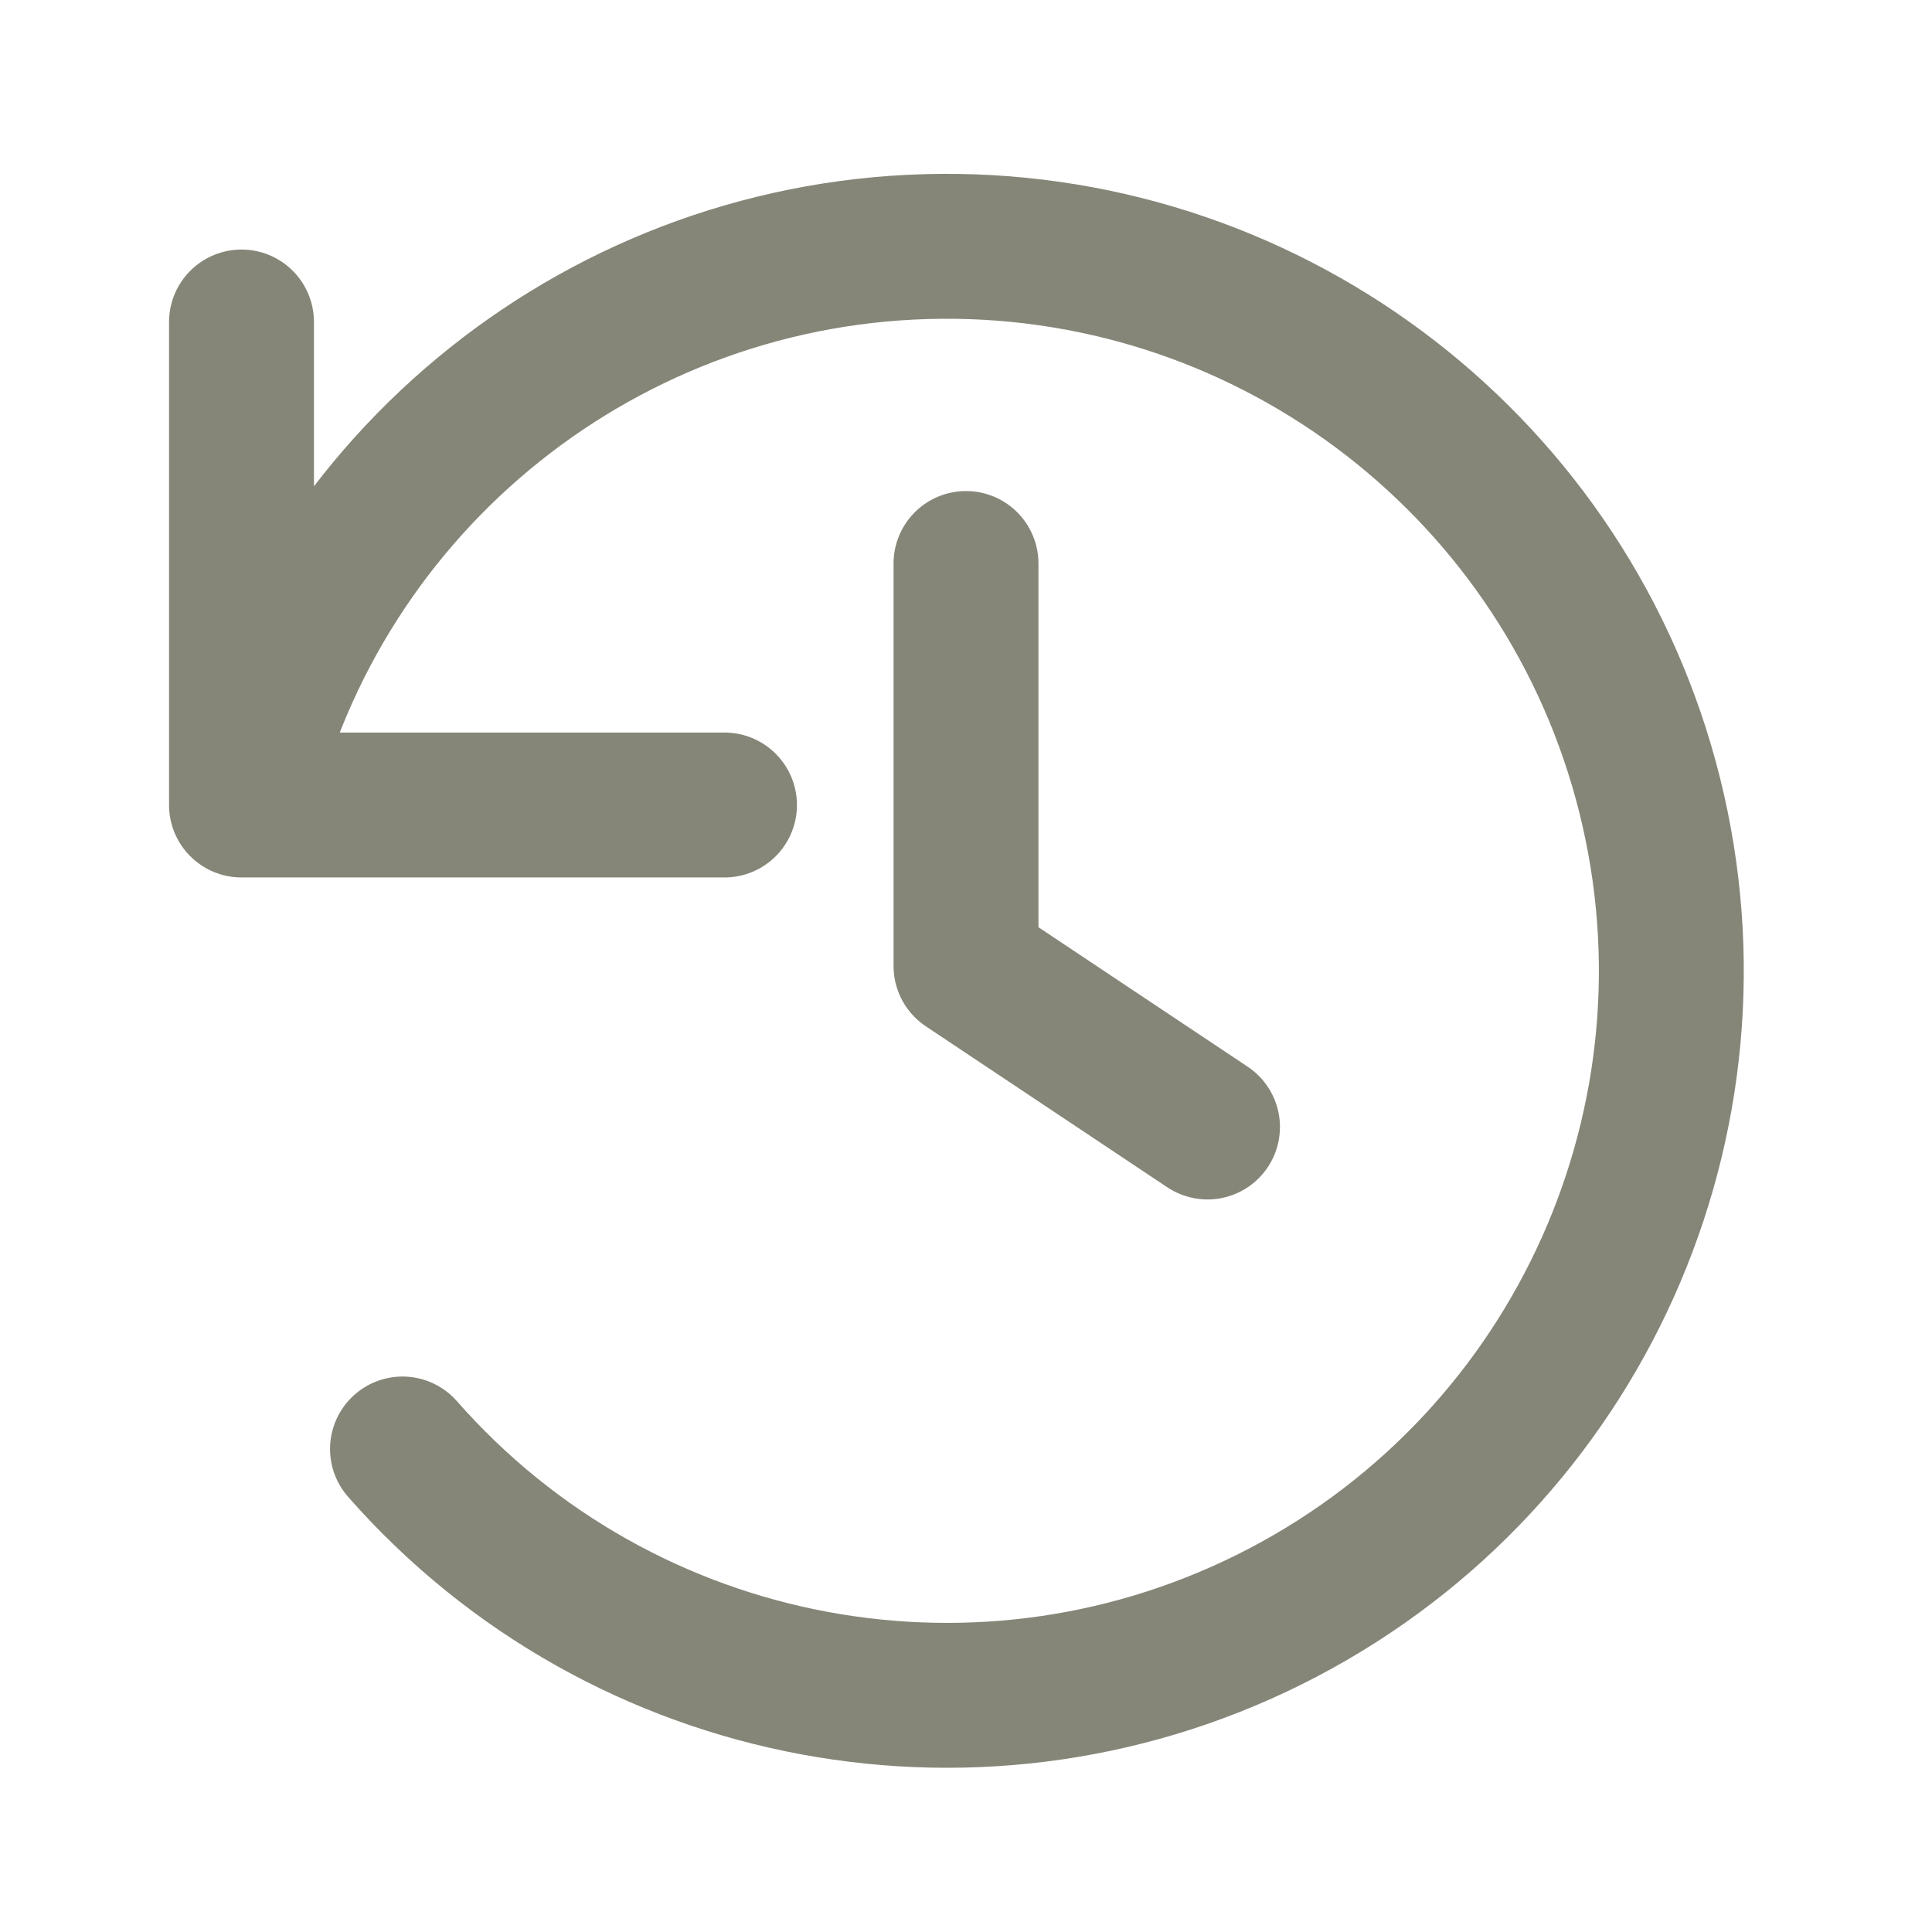
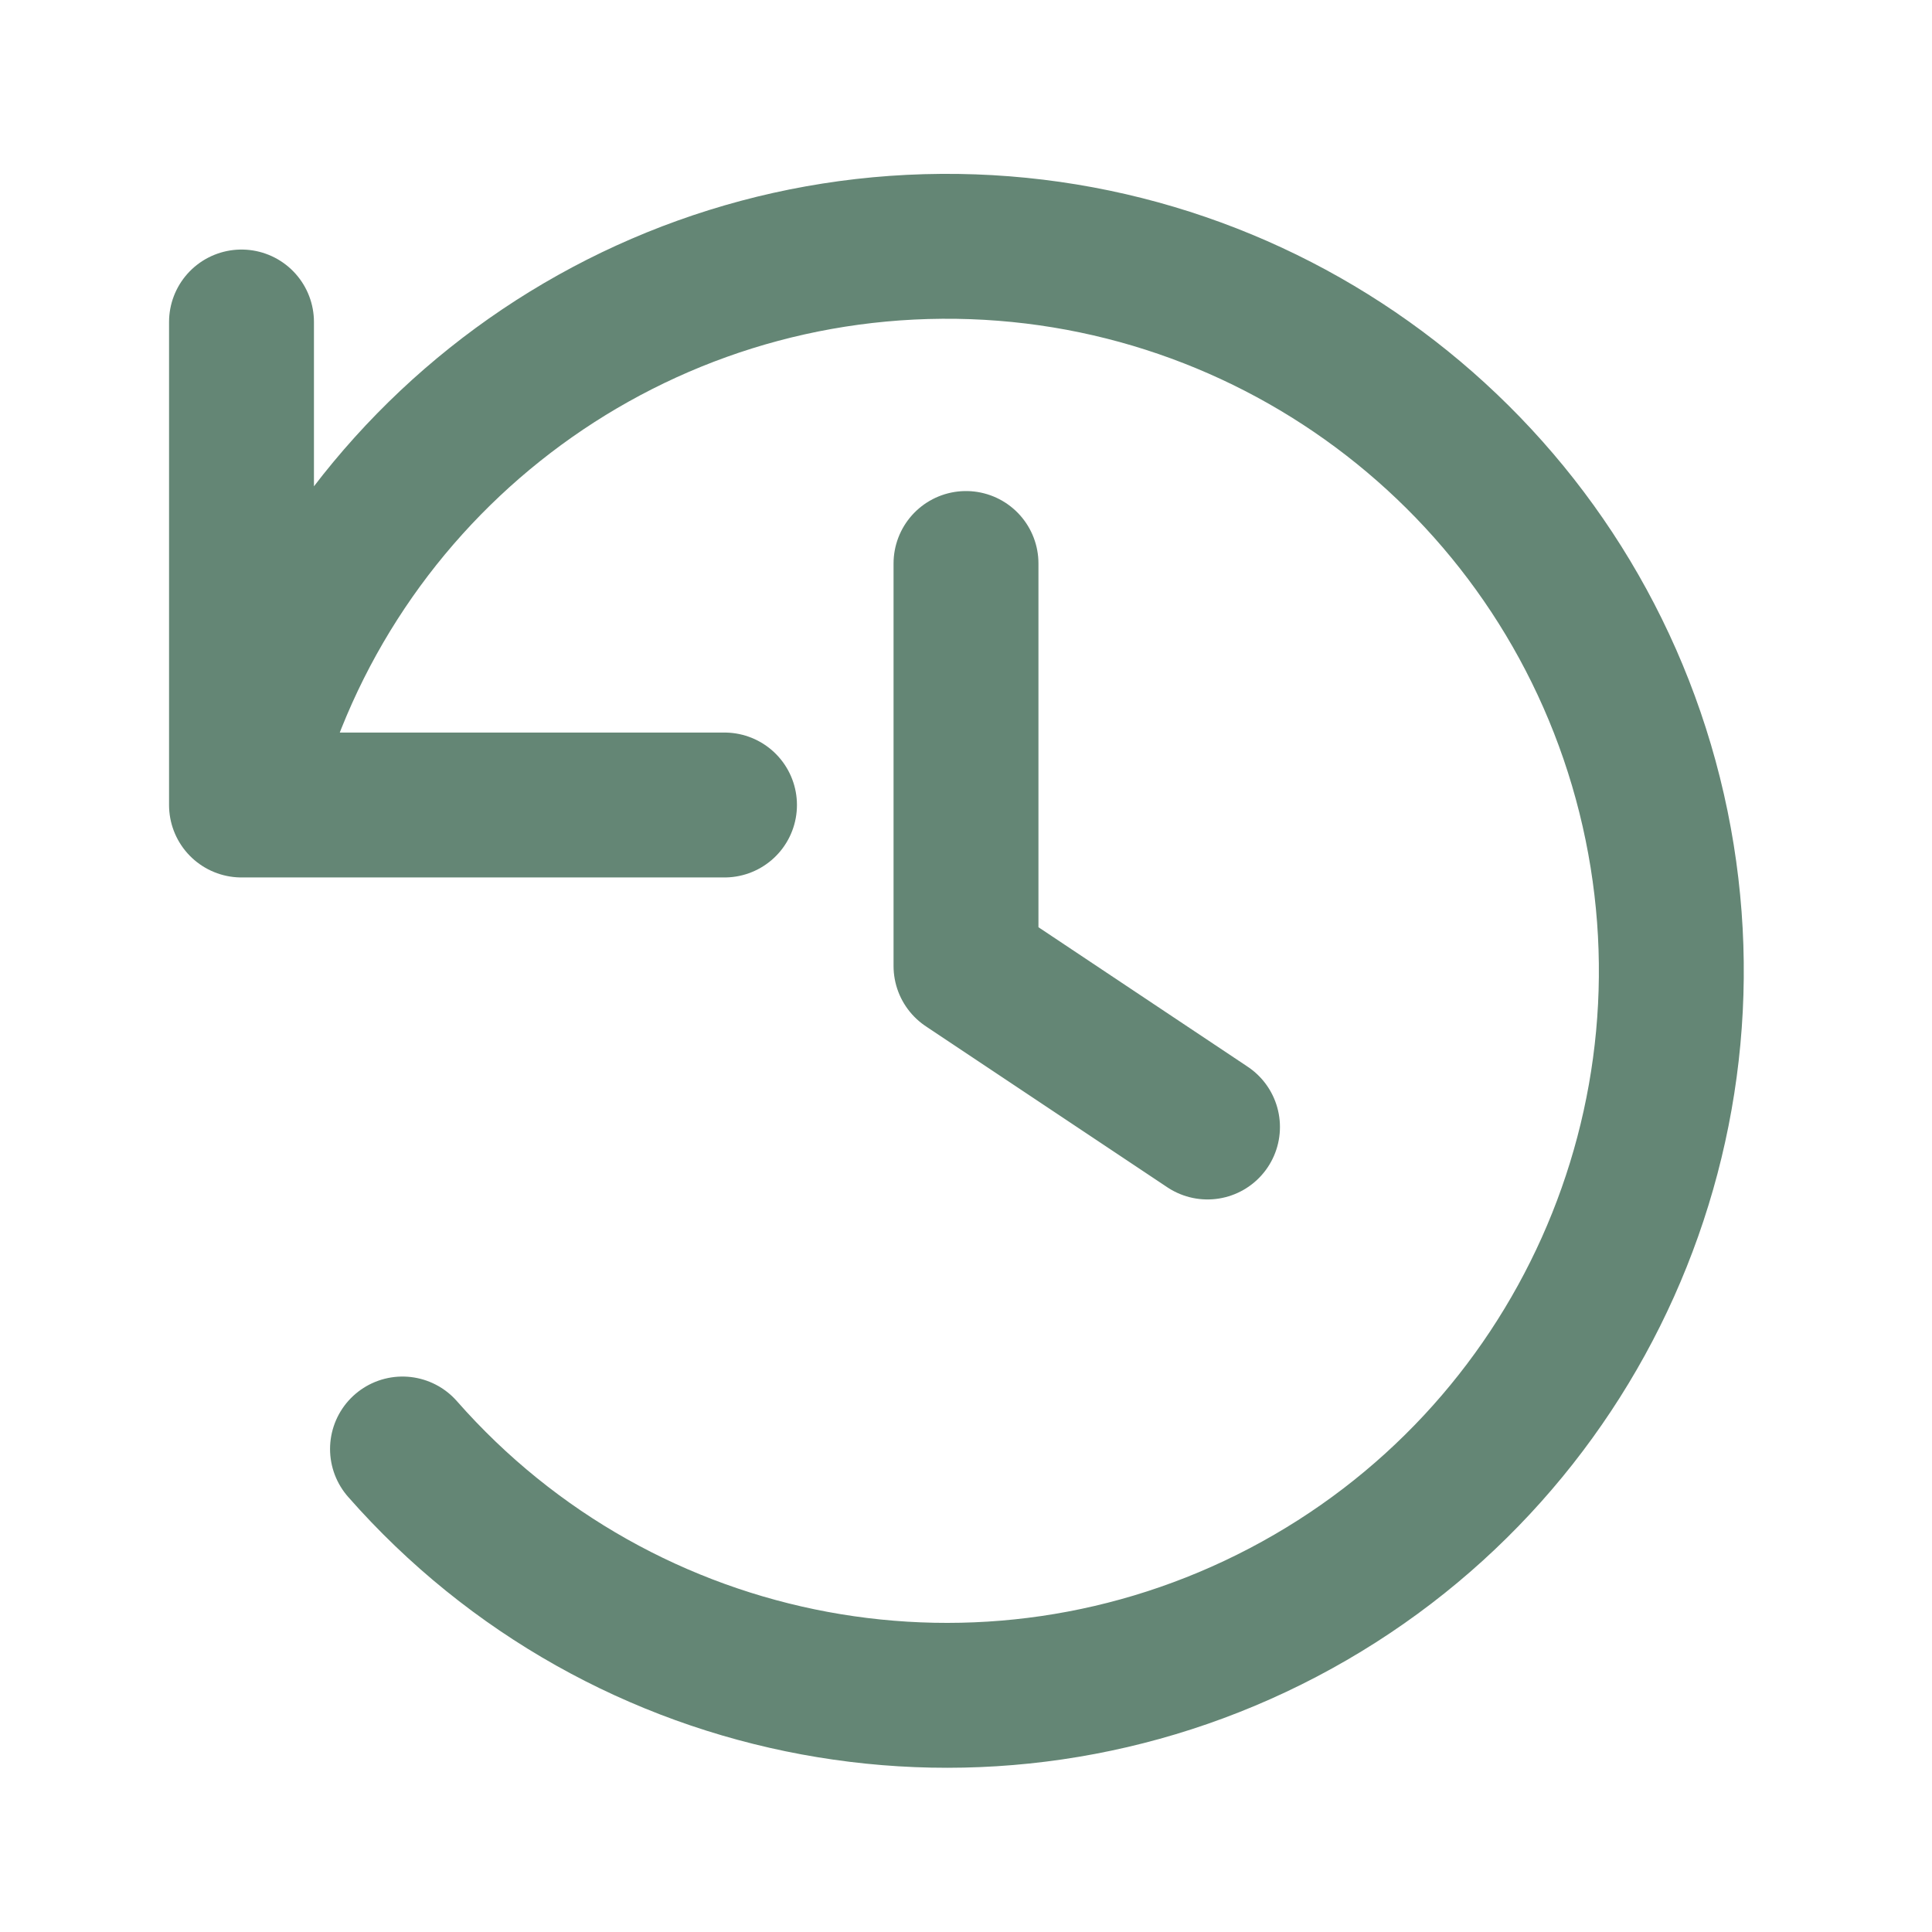
- <svg xmlns="http://www.w3.org/2000/svg" width="24" height="24" viewBox="0 0 24 24" fill="none" stroke="#858678" stroke-width="1.8" stroke-linecap="round" stroke-linejoin="round">
+ <svg xmlns="http://www.w3.org/2000/svg" width="24" height="24" viewBox="0 0 24 24" fill="none" stroke="#648675" stroke-width="1.8" stroke-linecap="round" stroke-linejoin="round">
  <path d="M3 10a9 9 0 1 1 2 8M3 4v6h6M12 7v5l3 2" />
</svg>
